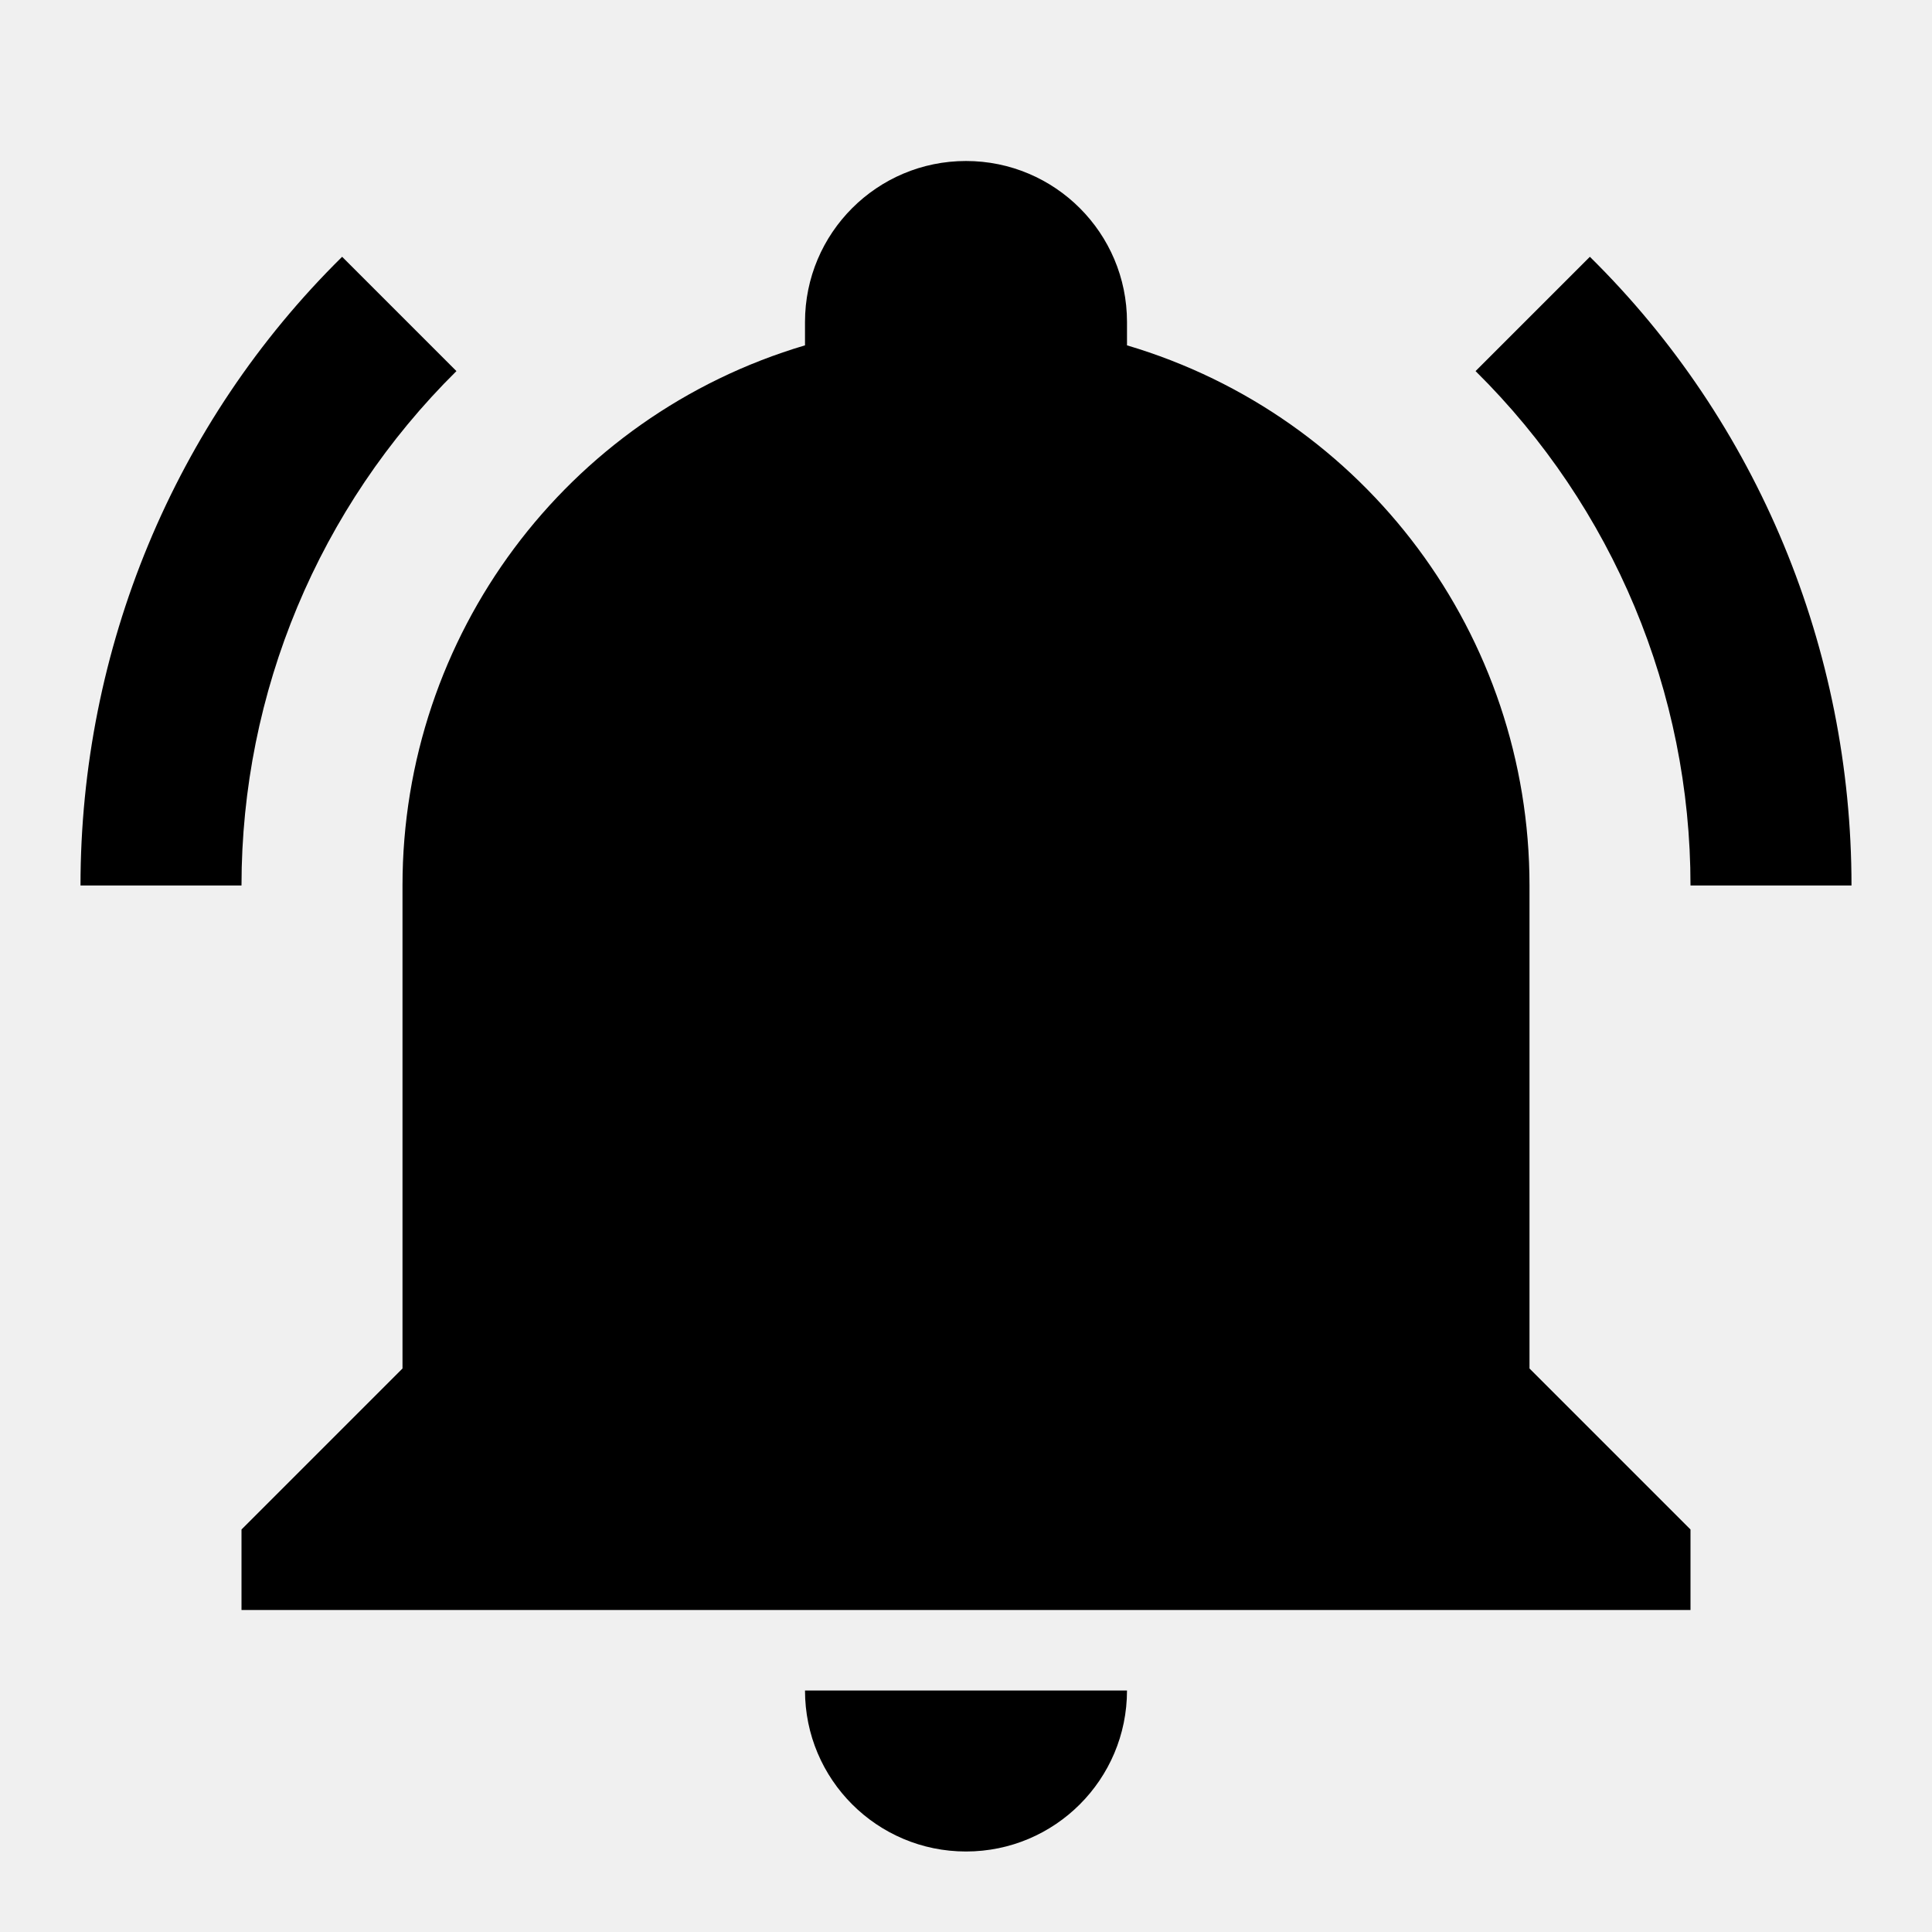
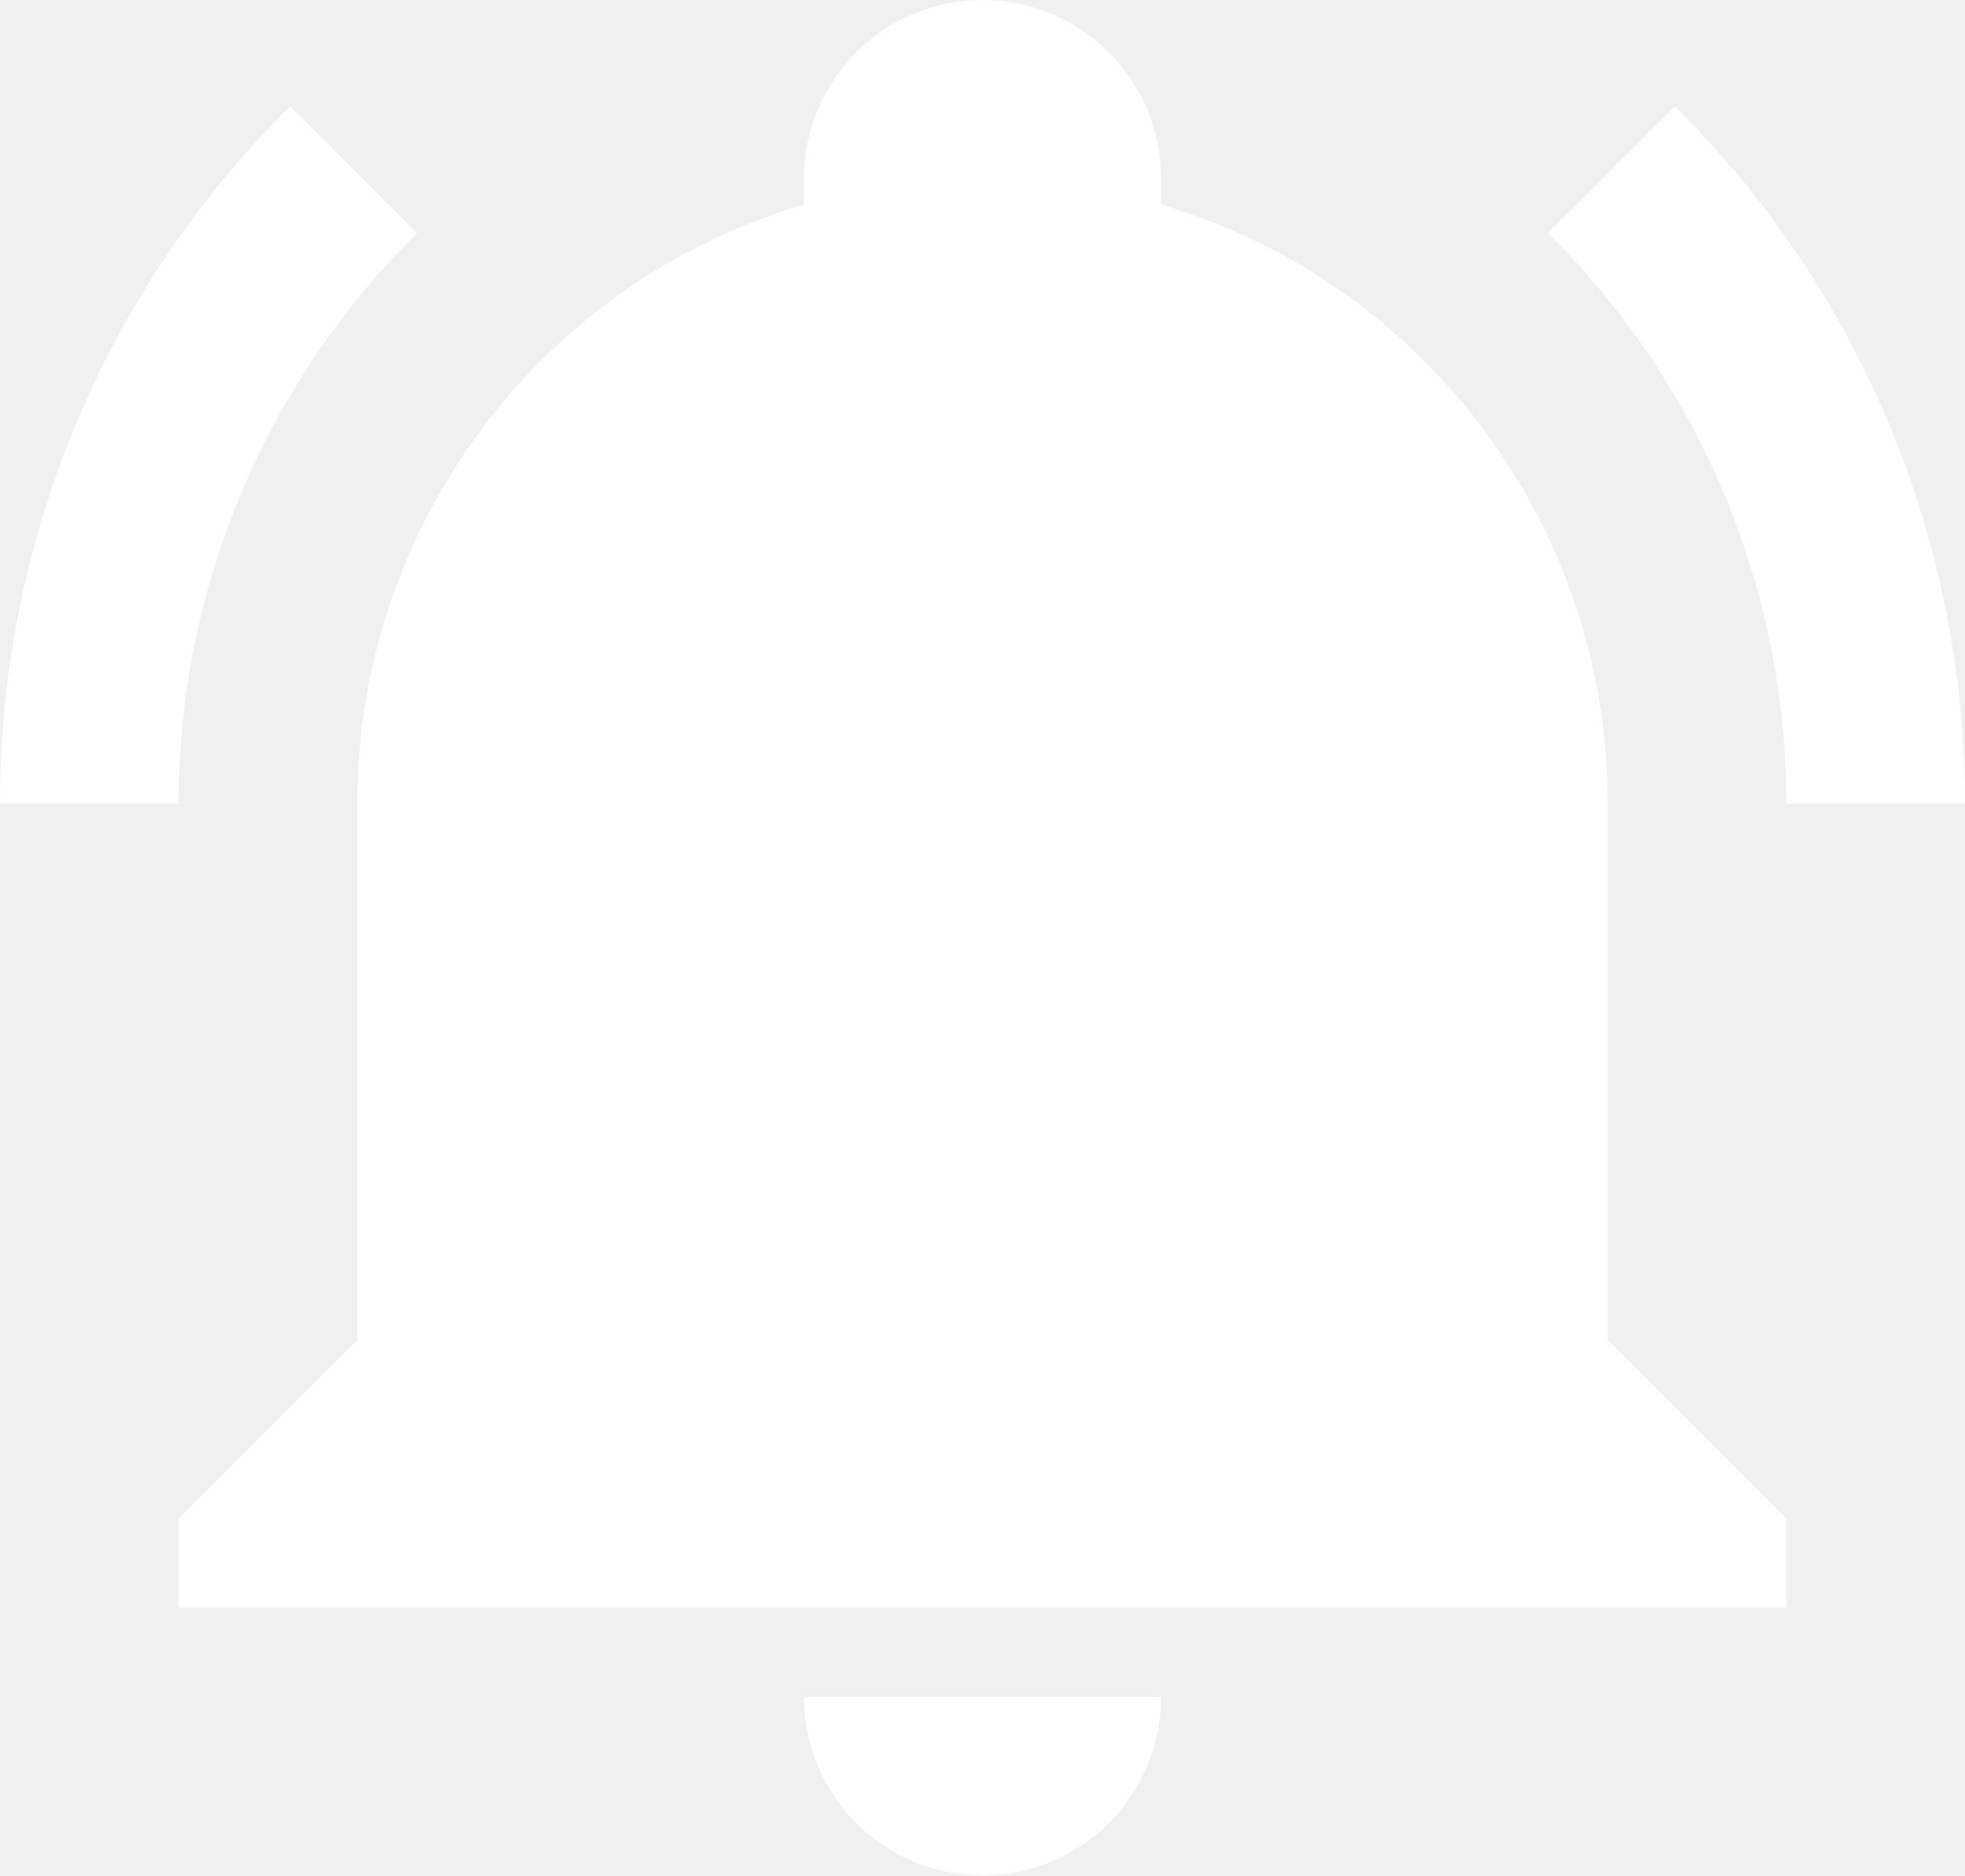
- <svg xmlns="http://www.w3.org/2000/svg" viewBox="0 0 24 24">
-   <path d="M21,19V20H3V19L5,17V11C5,7.9 7.03,5.17 10,4.29C10,4.19 10,4.1 10,4A2,2 0 0,1 12,2A2,2 0 0,1 14,4C14,4.1 14,4.19 14,4.29C16.97,5.17 19,7.9 19,11V17L21,19M14,21A2,2 0 0,1 12,23A2,2 0 0,1 10,21M19.75,3.19L18.33,4.61C20.04,6.3 21,8.6 21,11H23C23,8.07 21.84,5.25 19.75,3.19M1,11H3C3,8.6 3.96,6.3 5.67,4.61L4.25,3.19C2.16,5.25 1,8.07 1,11Z" />
+ <svg xmlns="http://www.w3.org/2000/svg" width="22" height="21" viewBox="0 0 22 21" fill="none">
+   <path d="M20 17V18H2V17L4 15V9C4 5.9 6.03 3.17 9 2.29C9 2.19 9 2.1 9 2C9 1.47 9.211 0.961 9.586 0.586C9.961 0.211 10.47 0 11 0C11.53 0 12.039 0.211 12.414 0.586C12.789 0.961 13 1.47 13 2C13 2.1 13 2.19 13 2.29C15.97 3.17 18 5.9 18 9V15L20 17ZM13 19C13 19.53 12.789 20.039 12.414 20.414C12.039 20.789 11.53 21 11 21C10.47 21 9.961 20.789 9.586 20.414C9.211 20.039 9 19.53 9 19M18.75 1.19L17.33 2.61C19.04 4.3 20 6.6 20 9H22C22 6.07 20.84 3.25 18.75 1.19ZM0 9H2C2 6.6 2.96 4.3 4.67 2.61L3.25 1.19C1.16 3.25 0 6.07 0 9Z" fill="white" />
</svg>
